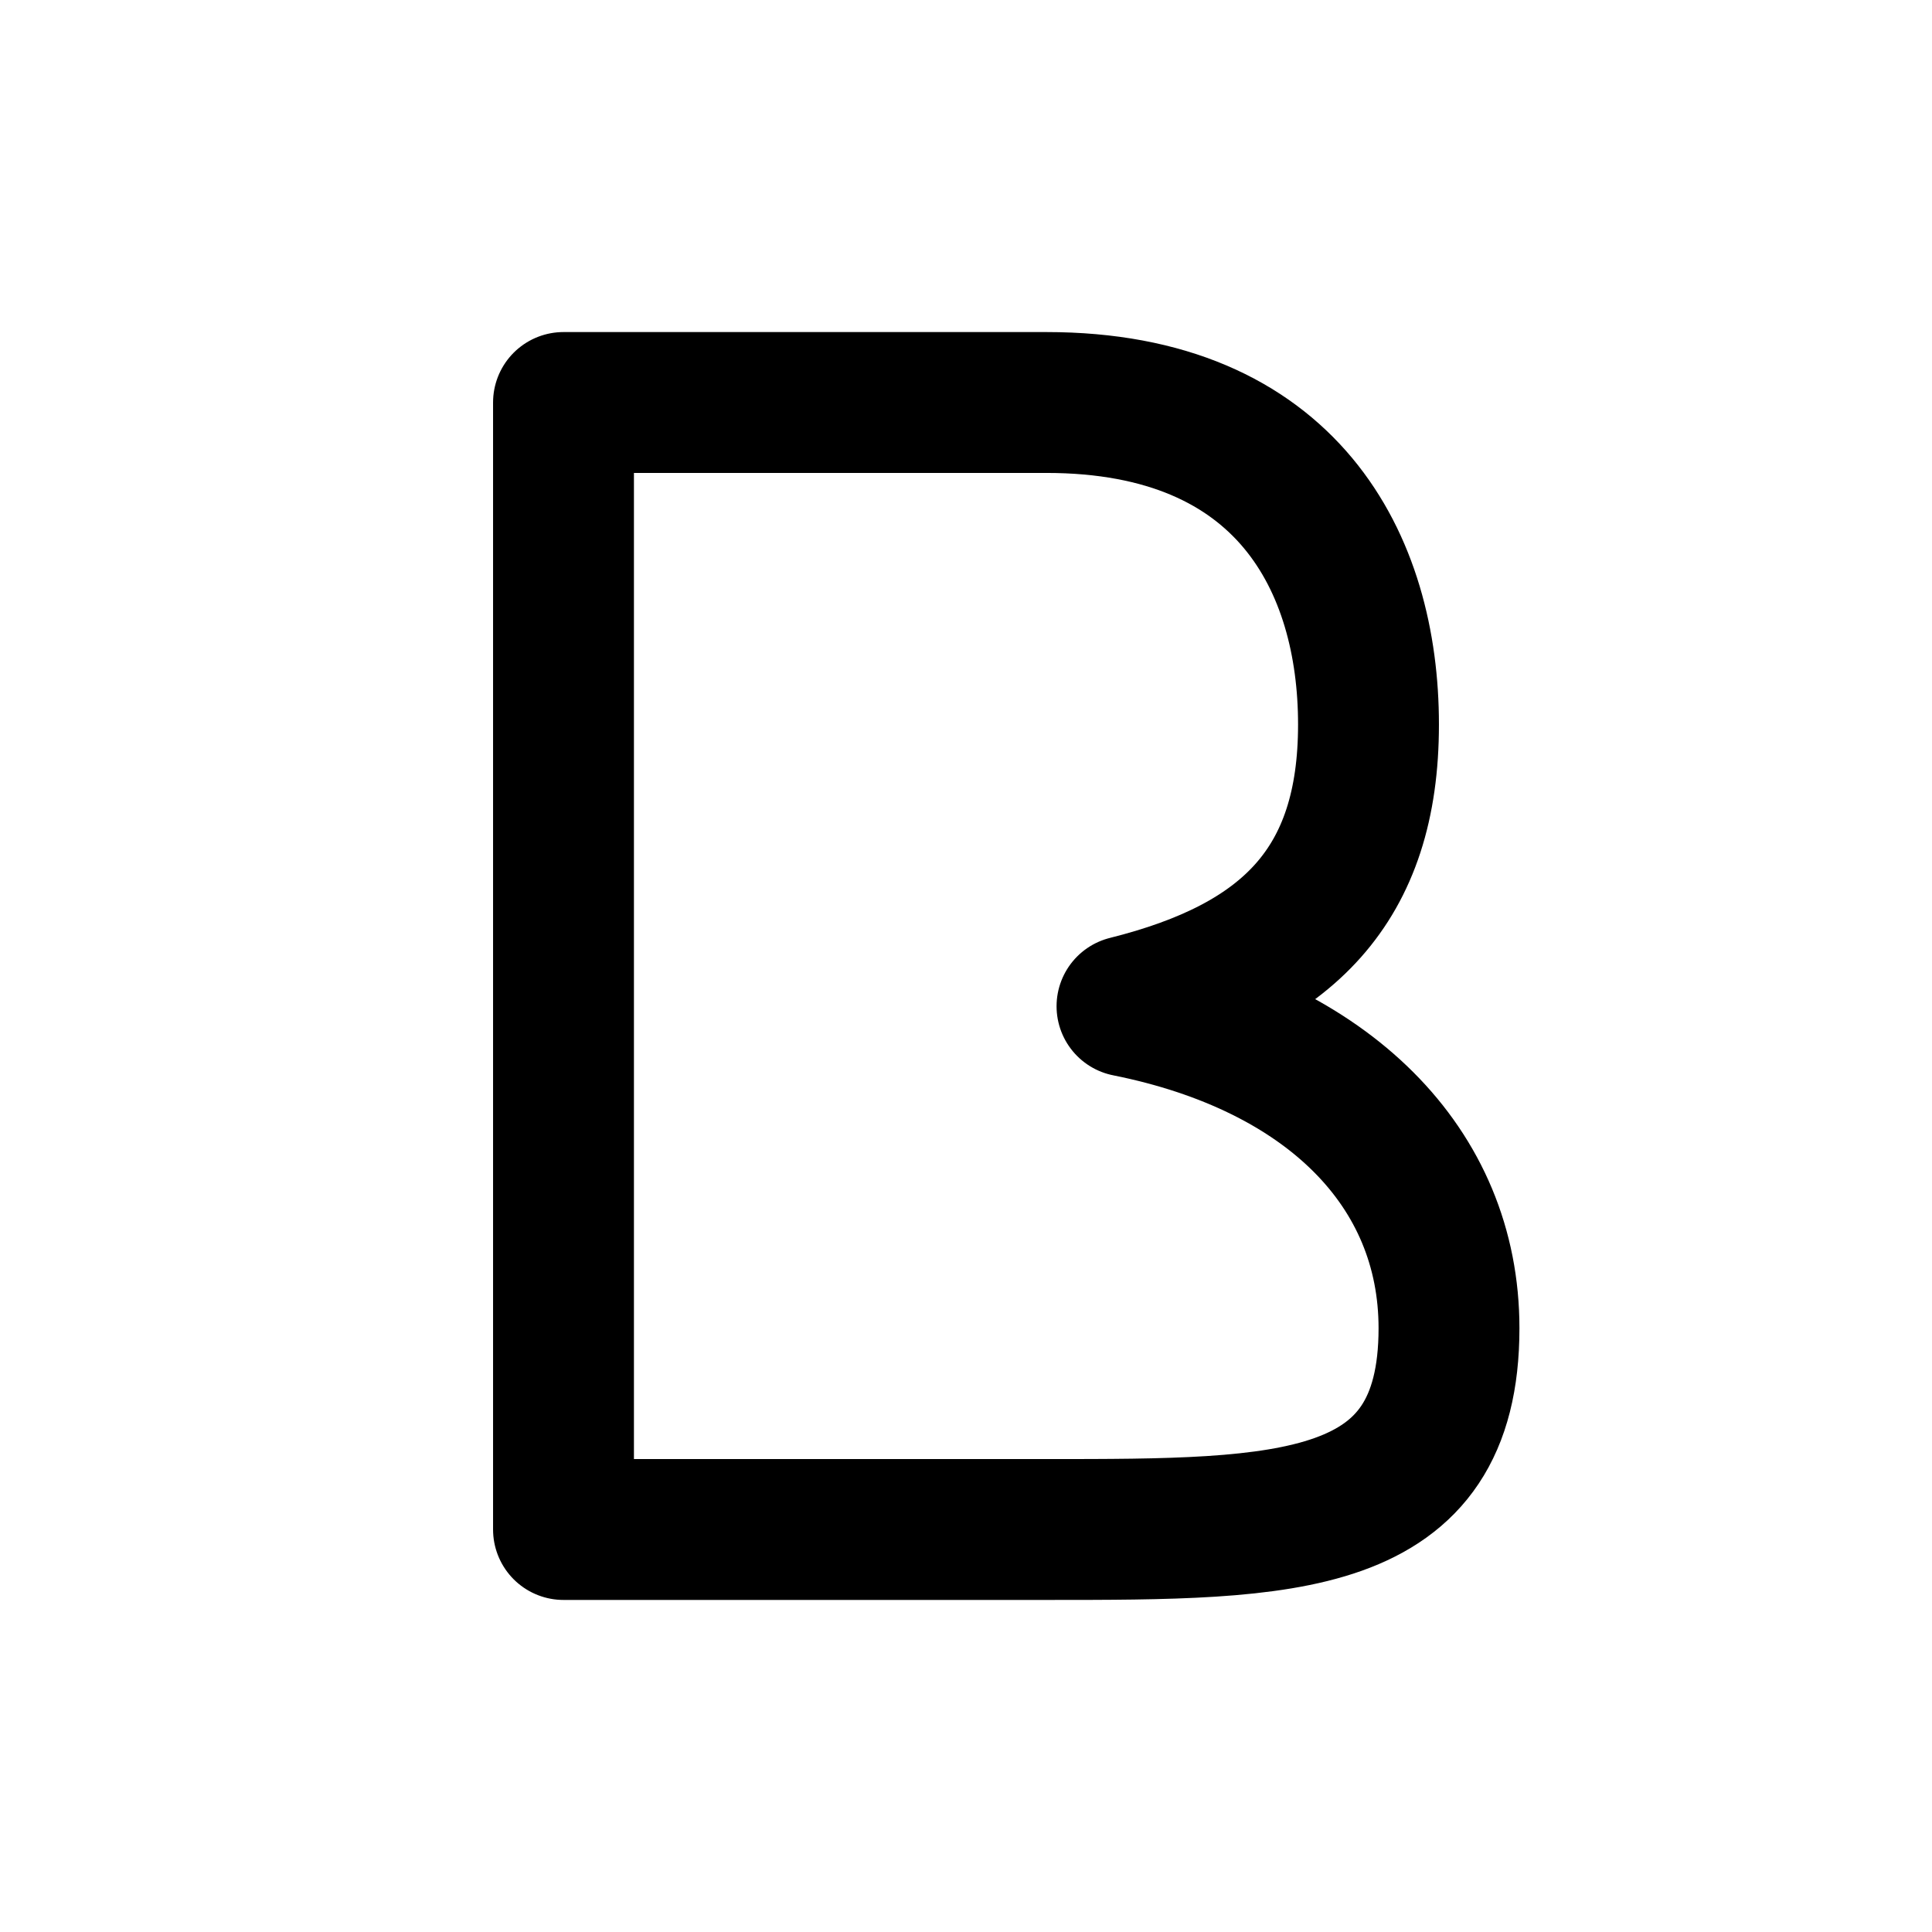
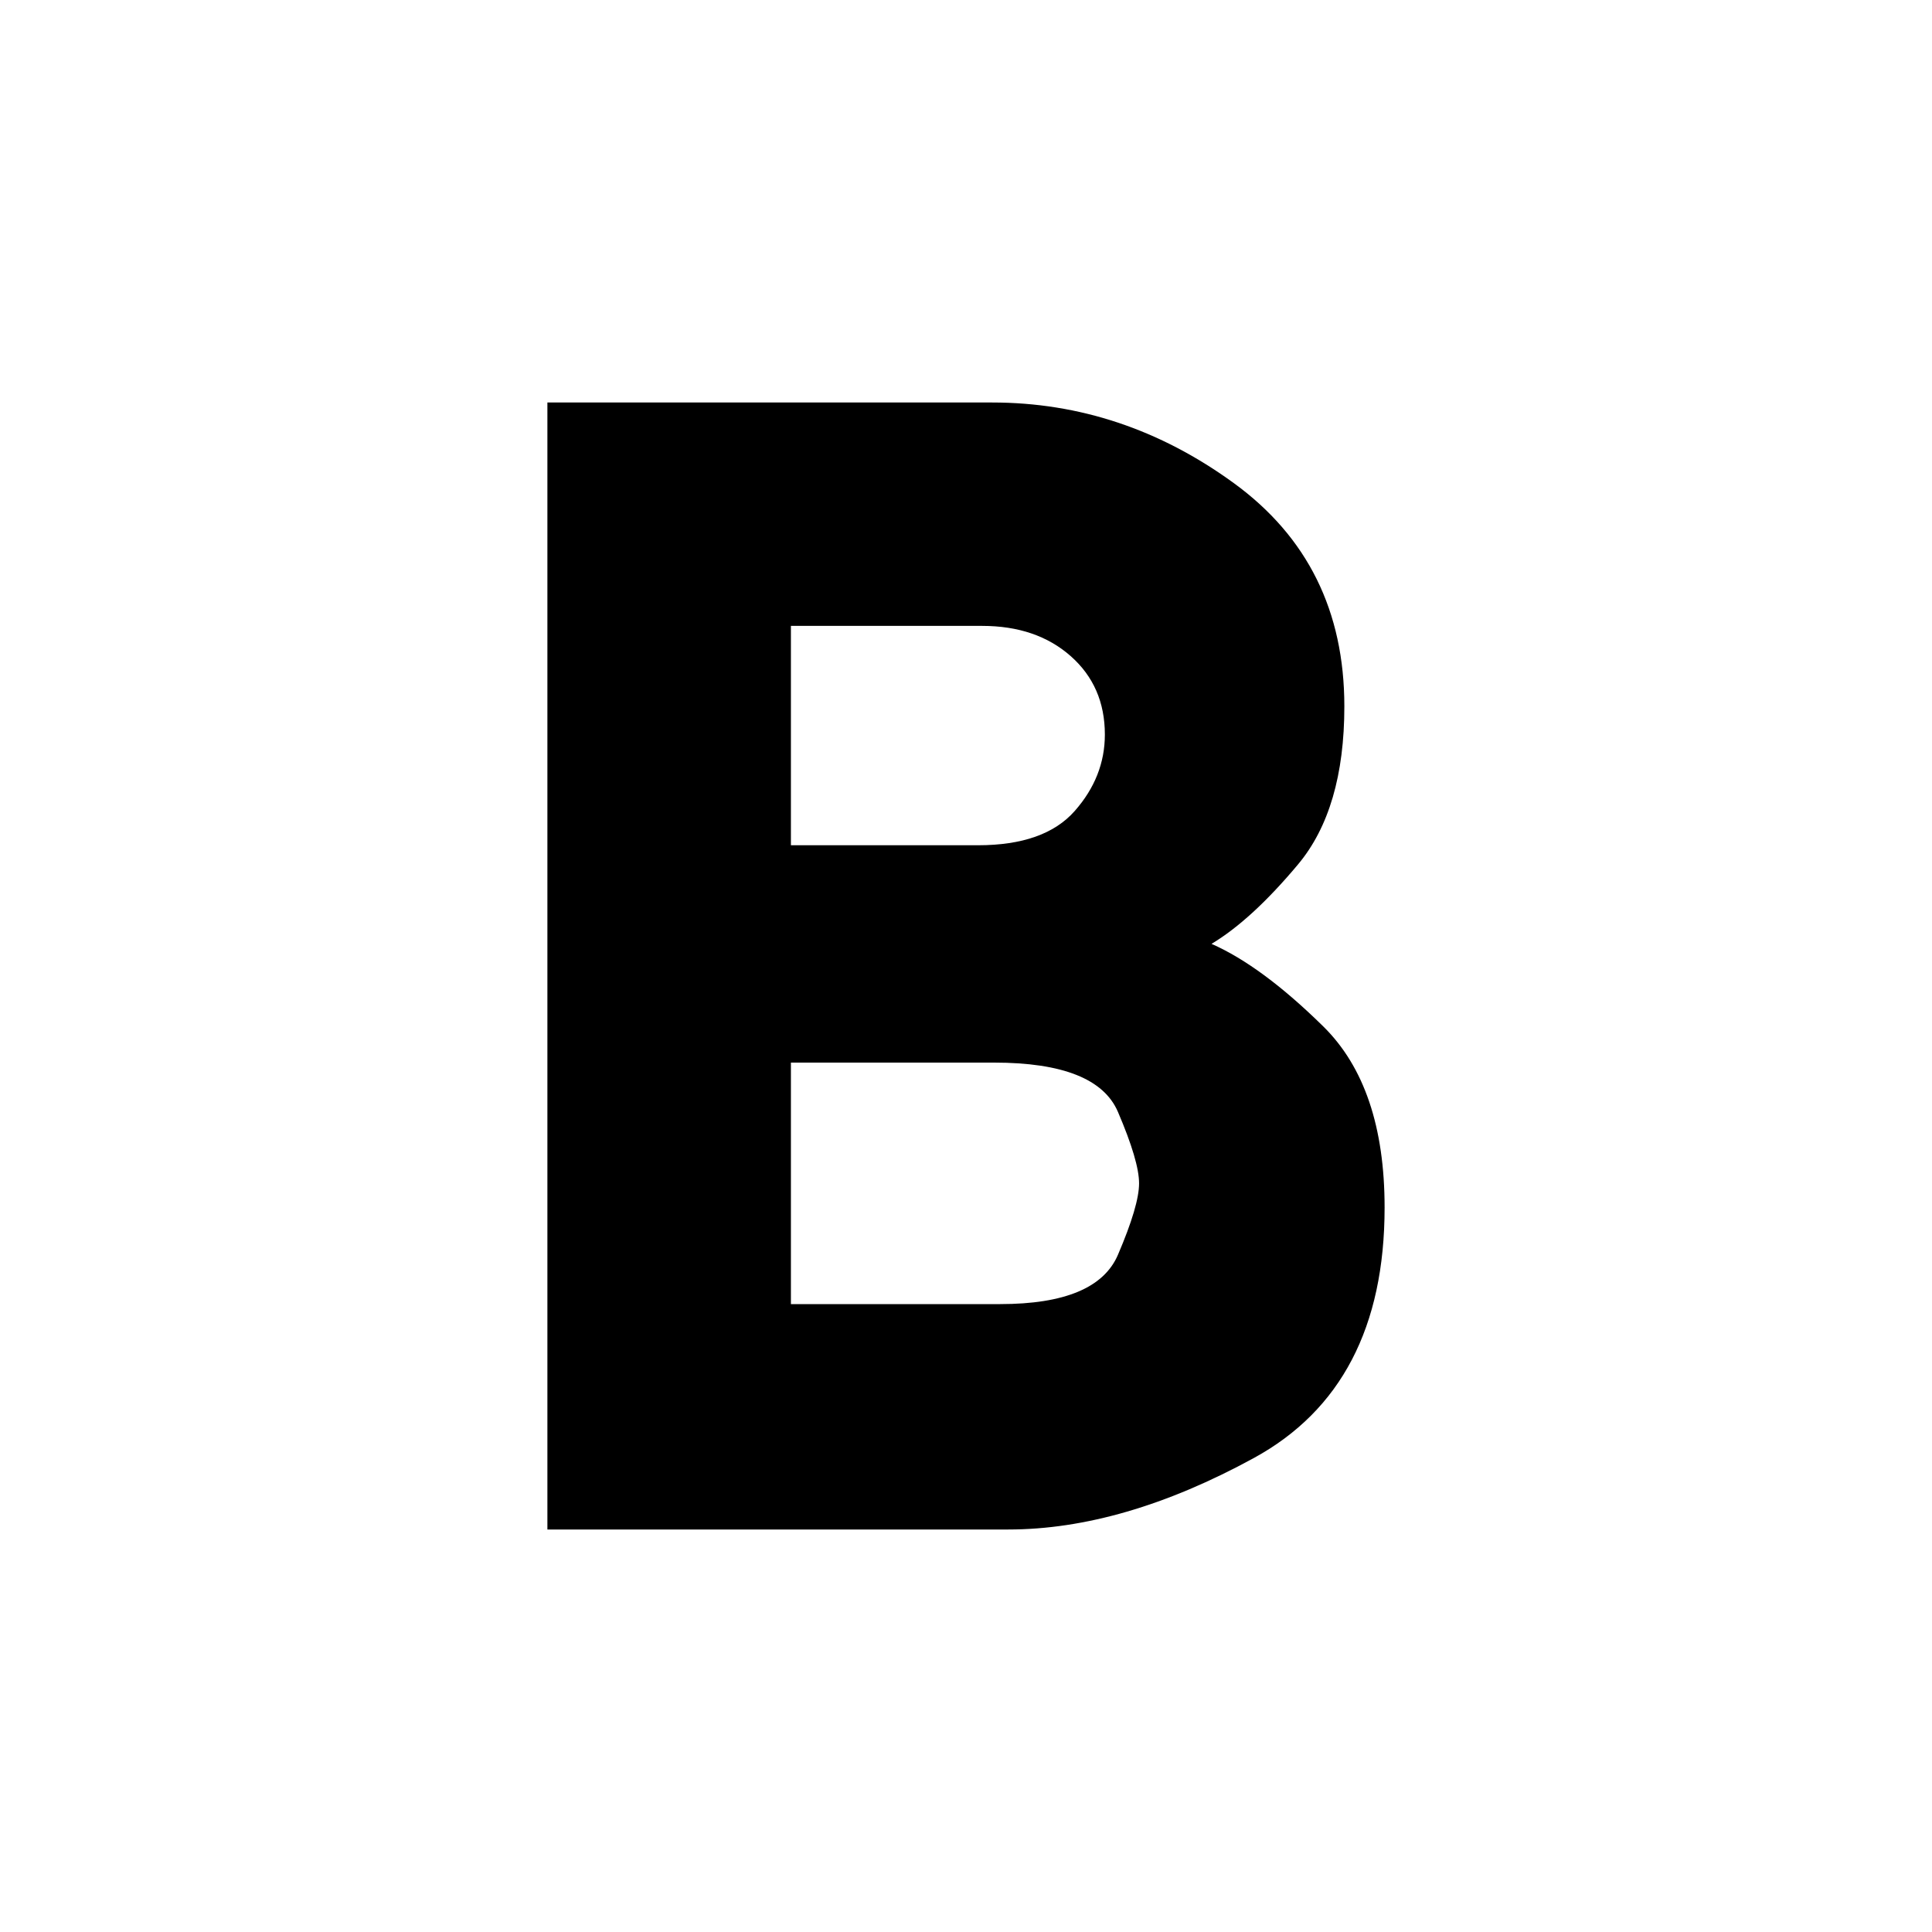
- <svg xmlns="http://www.w3.org/2000/svg" version="1.1" width="48" height="48" viewBox="0 0 48 48">
-   <path style="fill:none;stroke:#000000;stroke-width:3.5;stroke-linecap:round;stroke-linejoin:round" d="M14,10 L14,38 M14,10 L26,10 C32,10 34,14 34,18 C34,22 32,24 28,25 C33,26 36,29 36,33 C36,38 32,38 26,38 L14,38" />
+ <svg xmlns="http://www.w3.org/2000/svg" height="24" width="24" viewBox="0 -960 960 960">
+   <path fill="#000000" d="M272-200v-560h221q65 0 120 40t55 111q0 51-23 78.5T602-491q25 11 55.5 41t30.5 90q0 89-65 124.5T501-200H272Zm121-112h104q48 0 58.5-24.5T566-372q0-11-10.5-35.5T494-432H393v120Zm0-228h93q33 0 48-17t15-38q0-24-17-39t-44-15h-95v109Z" />
</svg>
